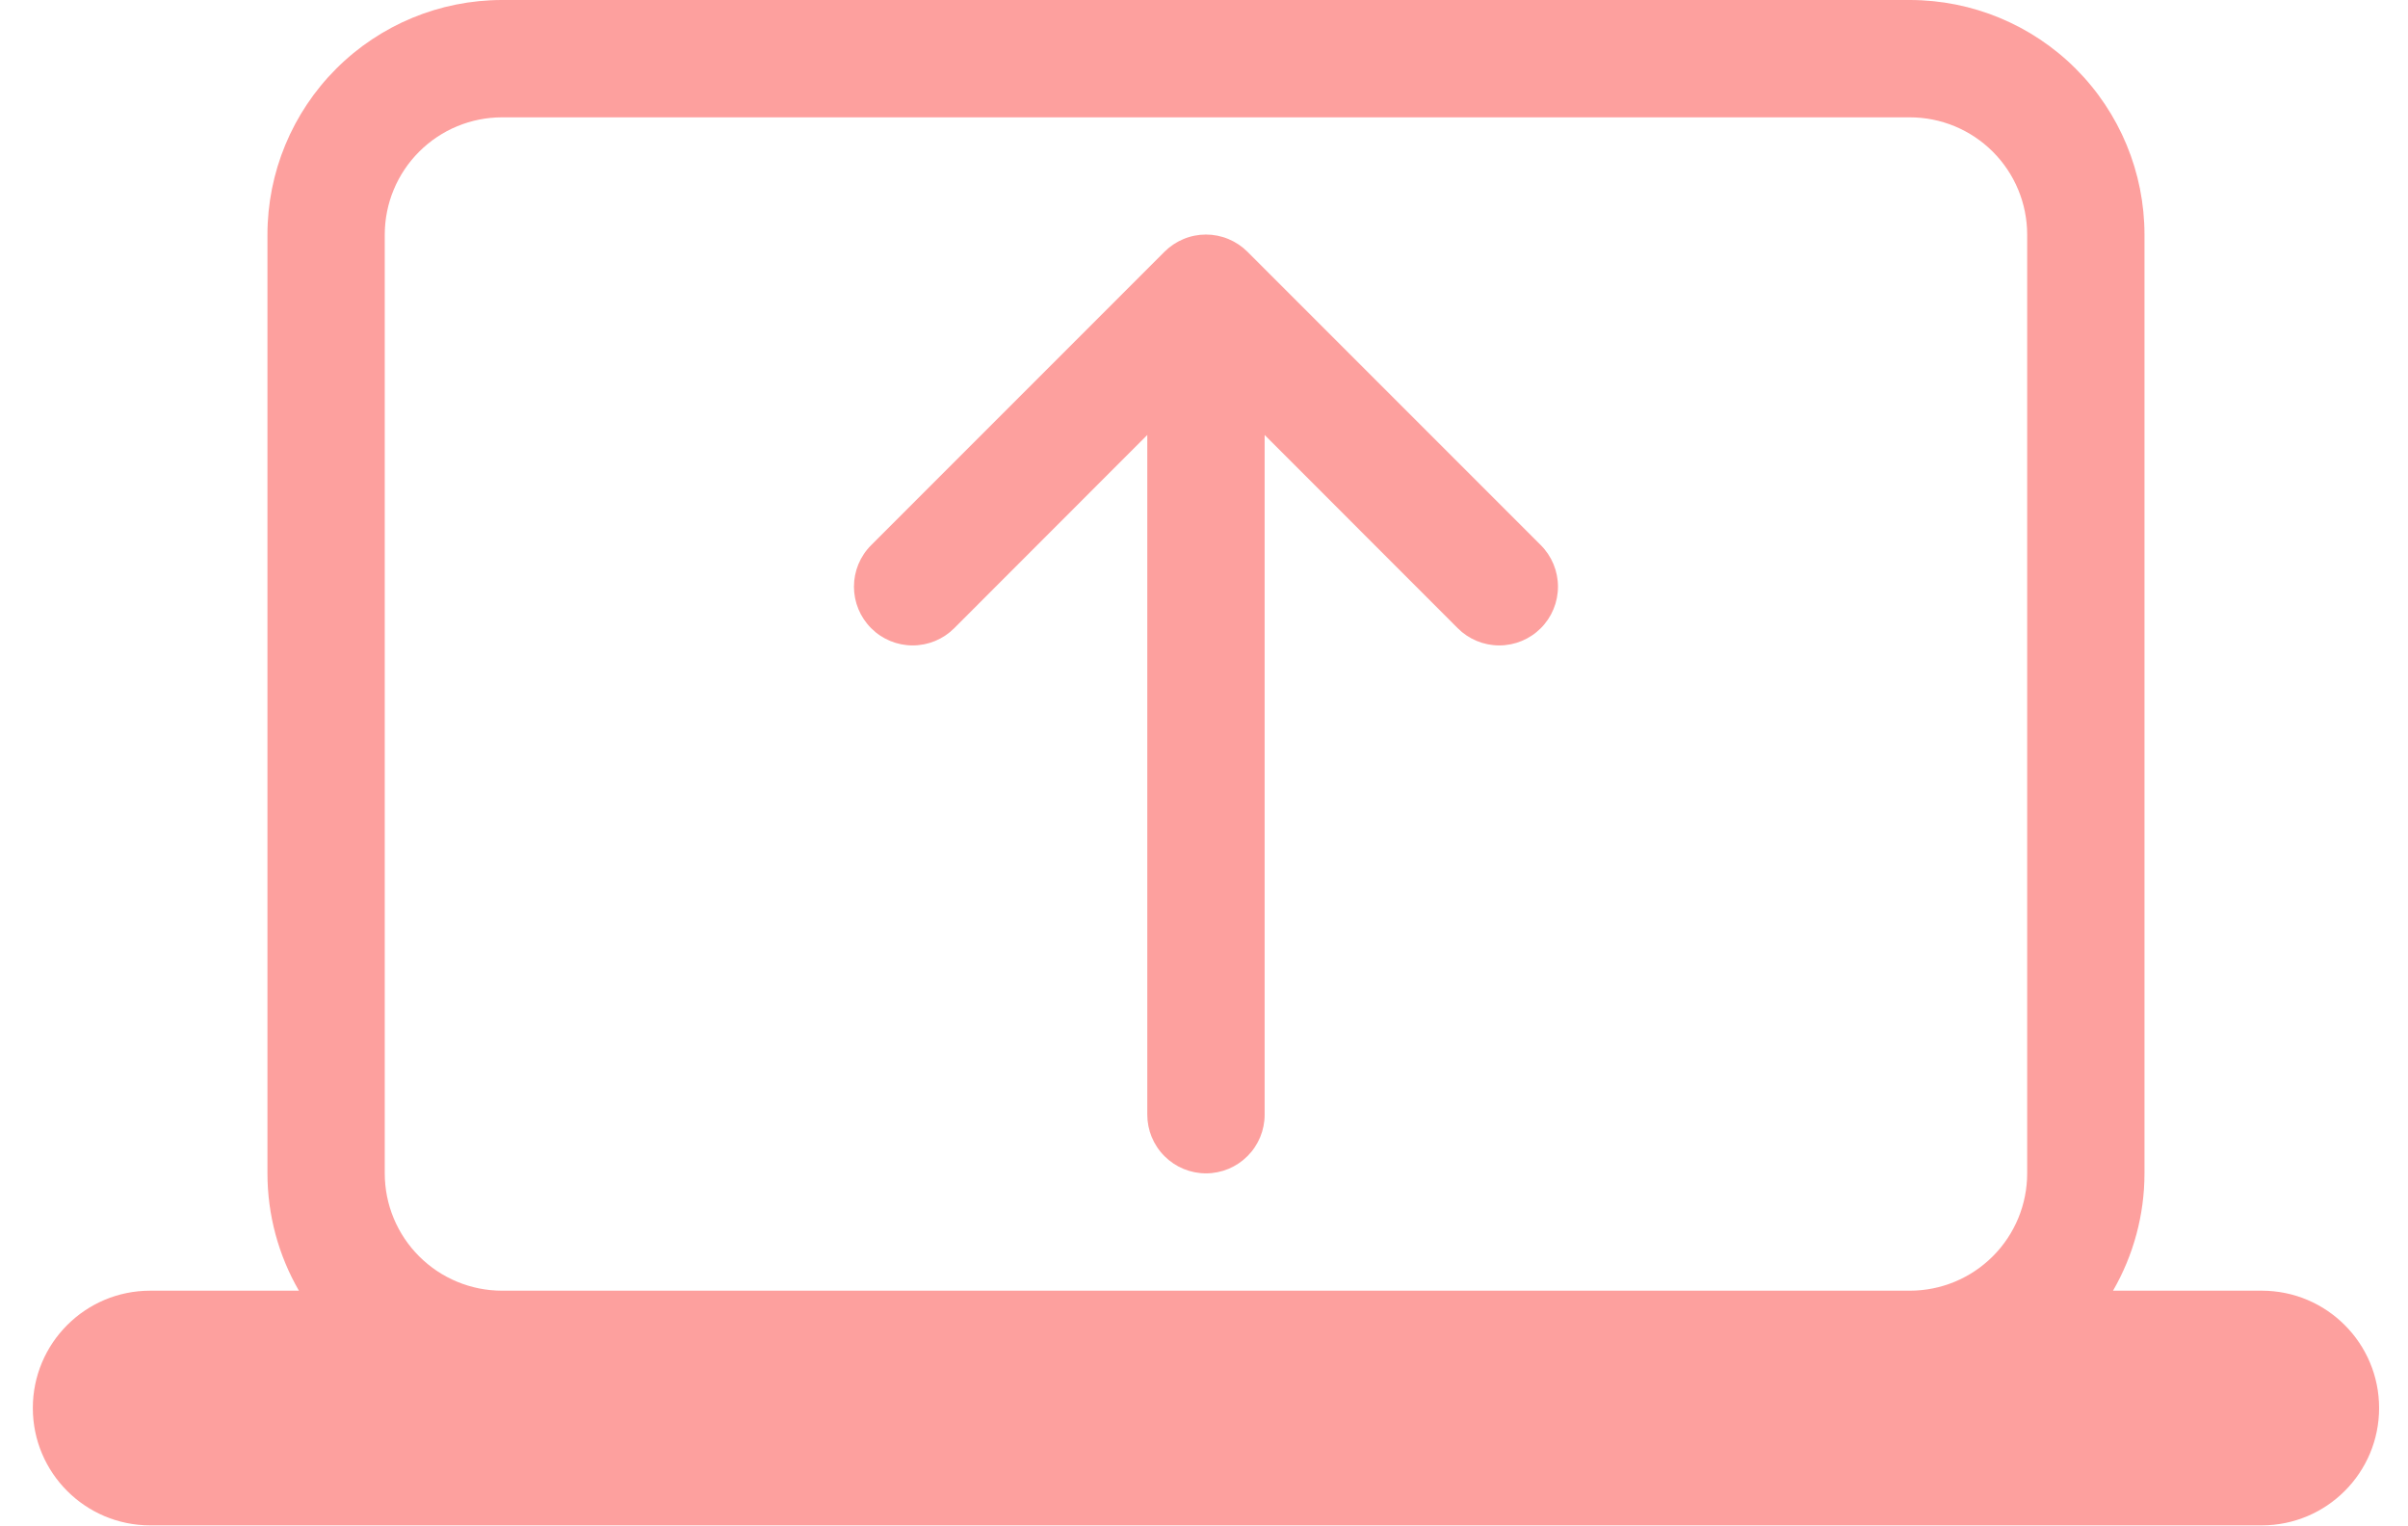
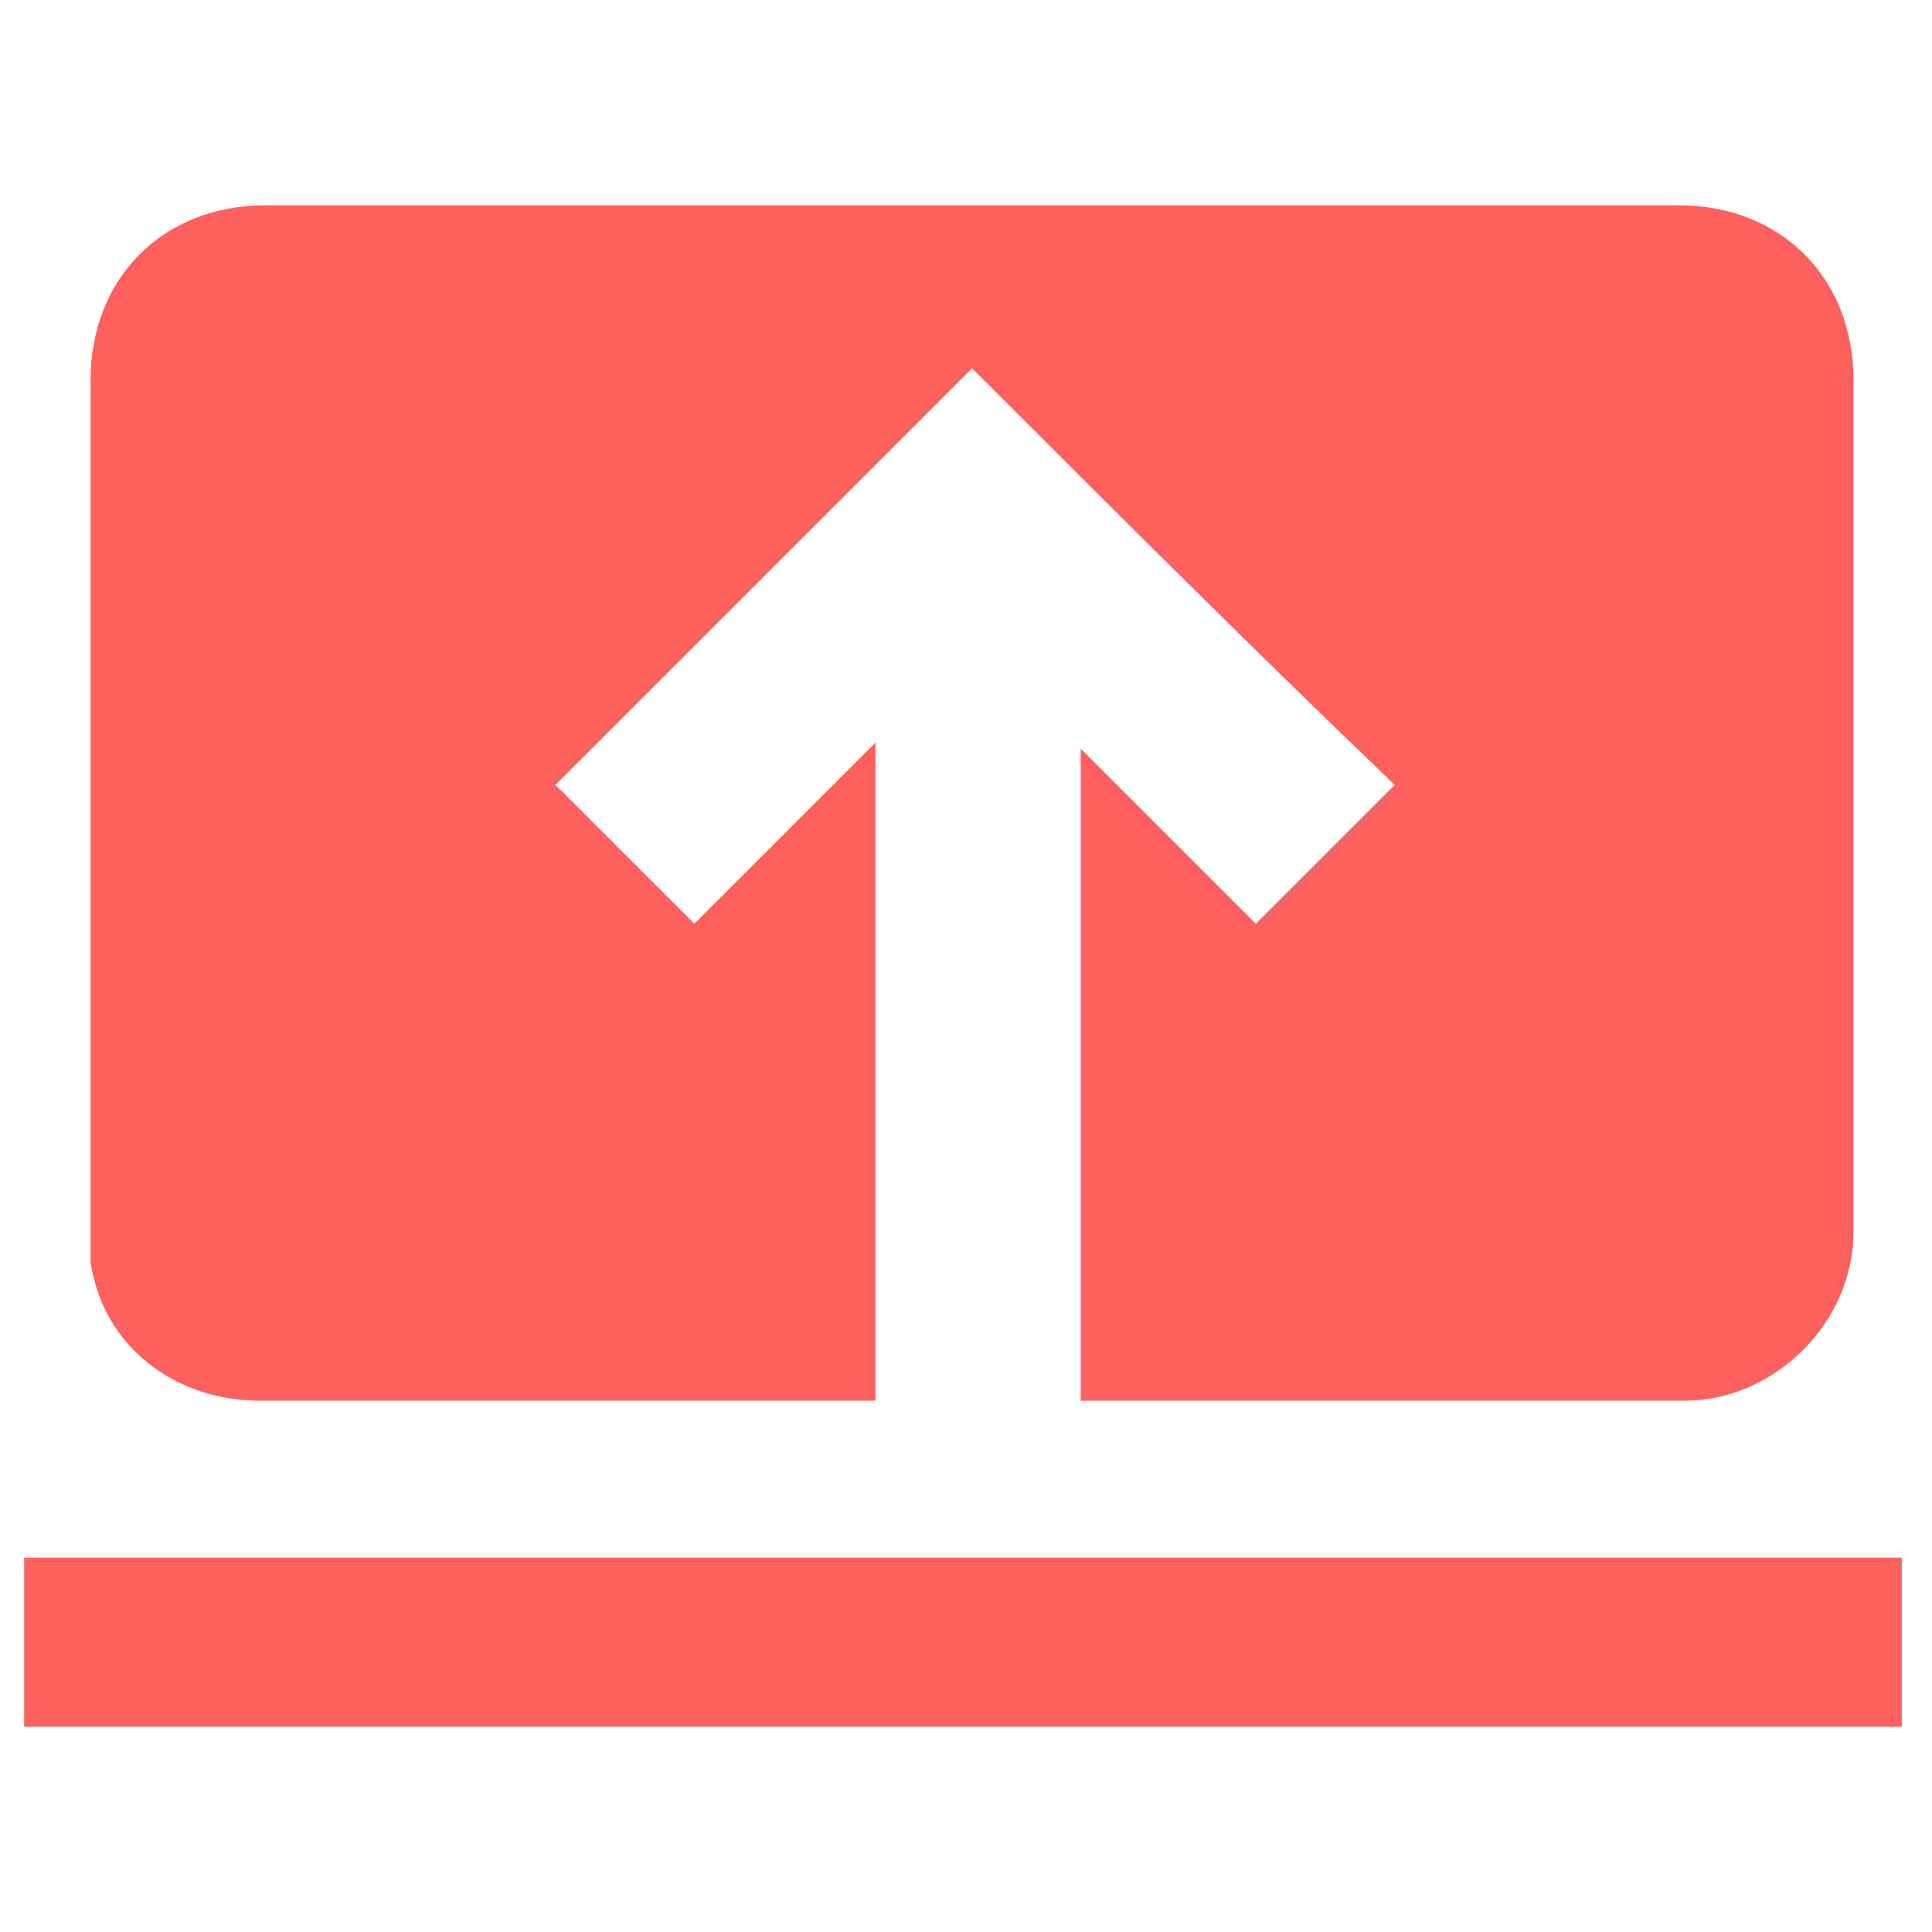
- <svg xmlns="http://www.w3.org/2000/svg" width="60" height="38" viewBox="0 0 60 38" fill="#FC615D">
-   <path fill-rule="evenodd" clip-rule="evenodd" d="M6.664 5.846C6.664 4.296 7.28 2.809 8.377 1.712C9.473 0.616 10.96 0 12.511 0H47.587C49.138 0 50.625 0.616 51.721 1.712C52.818 2.809 53.434 4.296 53.434 5.846V29.231C53.434 30.266 53.159 31.273 52.65 32.154H56.357C57.971 32.154 59.28 33.463 59.28 35.077C59.28 36.691 57.971 38 56.357 38H3.741C2.127 38 0.818 36.691 0.818 35.077C0.818 33.463 2.127 32.154 3.741 32.154H7.448C6.939 31.273 6.664 30.266 6.664 29.231V5.846ZM12.511 2.923C11.735 2.923 10.992 3.231 10.444 3.779C9.895 4.327 9.587 5.071 9.587 5.846V29.231C9.587 30.006 9.895 30.75 10.444 31.298C10.992 31.846 11.735 32.154 12.511 32.154H47.587C48.363 32.154 49.106 31.846 49.654 31.298C50.203 30.75 50.511 30.006 50.511 29.231V5.846C50.511 5.071 50.203 4.327 49.654 3.779C49.106 3.231 48.363 2.923 47.587 2.923H12.511ZM30.049 29.231C29.661 29.231 29.29 29.077 29.016 28.803C28.741 28.529 28.587 28.157 28.587 27.769V10.836L23.776 15.65C23.502 15.925 23.129 16.079 22.741 16.079C22.353 16.079 21.981 15.925 21.707 15.65C21.432 15.376 21.278 15.003 21.278 14.615C21.278 14.227 21.432 13.855 21.707 13.581L29.014 6.273C29.15 6.137 29.311 6.029 29.489 5.955C29.666 5.881 29.857 5.843 30.049 5.843C30.241 5.843 30.432 5.881 30.609 5.955C30.787 6.029 30.948 6.137 31.084 6.273L38.392 13.581C38.666 13.855 38.82 14.227 38.82 14.615C38.82 15.003 38.666 15.376 38.392 15.65C38.117 15.925 37.745 16.079 37.357 16.079C36.969 16.079 36.596 15.925 36.322 15.65L31.511 10.836V27.769C31.511 28.157 31.357 28.529 31.082 28.803C30.808 29.077 30.437 29.231 30.049 29.231Z" fill="#FC615D" fill-opacity="0.6" />
+ <svg xmlns="http://www.w3.org/2000/svg" version="1.1" id="Layer_1" x="0px" y="0px" viewBox="0 0 32 32" style="enable-background:new 0 0 32 32;" xml:space="preserve">
+   <style type="text/css">
+ 	.st0{display:none;}
+ 	.st1{display:inline;fill-rule:evenodd;clip-rule:evenodd;fill:#B9BBBE;}
+ 	.st2{display:inline;fill:#B9BBBE;}
+ 	.st3{fill:#FC615D;}
+ </style>
+   <g id="Layer_1_1_" class="st0">
+     <path class="st1" d="M22.5,14.4h1.9v3.3h-1.9c-0.2,0.8-0.5,1.5-1,2.1l1.2,1.2L21,22.6l-1.2-1.2c-0.6,0.4-1.4,0.8-2.1,1v1.9h-3.3   v-1.9c-0.8-0.2-1.5-0.5-2.1-1l-1.2,1.2L9.4,21l1.2-1.2c-0.4-0.6-0.8-1.4-1-2.1h-2v-3.3h1.9c0.2-0.8,0.5-1.5,1-2.1L9.3,11L11,9.2   l1.2,1.2c0.6-0.4,1.4-0.8,2.1-1V7.6h3.3v1.9c0.8,0.2,1.5,0.5,2.1,1l1.2-1.2l1.7,1.7l-1.2,1.1C22,12.9,22.2,13.5,22.5,14.4z    M15.9,19.3c1.8,0,3.3-1.5,3.3-3.3s-1.5-3.3-3.3-3.3s-3.3,1.5-3.3,3.3S14.1,19.3,15.9,19.3z" />
+   </g>
+   <g id="Layer_3" class="st0">
+     <path class="st1" d="M18.5,15.1c0,1.4-1.1,2.5-2.5,2.5c-1.3,0-2.5-1.1-2.5-2.5v-5c0-1.4,1.1-2.5,2.5-2.5s2.5,1.1,2.5,2.5V15.1z    M15.9,19.5c2.3,0,4.4-1.8,4.4-4.3h1.4c0,2.9-2.3,5.2-5,5.6v2.7h-1.6v-2.7c-2.7-0.4-5-2.8-5-5.6h1.4C11.5,17.6,13.6,19.5,15.9,19.5   z M15.9,9.3c-0.7,0-0.8,0.6-0.8,0.8v5c0,0.3,0.2,0.8,0.8,0.8c0.7,0,0.8-0.6,0.8-0.8v-5C16.8,9.9,16.6,9.3,15.9,9.3z" />
+     <path class="st1" d="M18.5,15.1c0,1.4-1.1,2.5-2.5,2.5c-1.3,0-2.5-1.1-2.5-2.5v-5c0-1.4,1.1-2.5,2.5-2.5s2.5,1.1,2.5,2.5V15.1z    M15.9,19.5c2.3,0,4.4-1.8,4.4-4.3h1.4c0,2.9-2.3,5.2-5,5.6v3.6h-1.6v-3.6c-2.7-0.4-5-2.8-5-5.6h1.4C11.5,17.6,13.6,19.5,15.9,19.5   z" />
+   </g>
+   <g id="Layer_4" class="st0">
+     <path class="st2" d="M22.8,12.6l-2,2v-2.4c0-1.1-0.9-2-1.9-2H9.5c-1.1,0-1.9,0.9-1.9,2v7c0,1.1,0.9,2,1.9,2h9.1   c1.1,0,1.9-0.9,1.9-2V17l2,2c0.6,0.6,1.6,0.1,1.6-0.7v-4.9C24.3,12.4,23.3,12,22.8,12.6z" />
+   </g>
+   <g>
+     <path class="st3" d="M16.1,6.1c-2.3,2.3-4.6,4.6-6.9,6.9c0.8,0.8,1.5,1.5,2.3,2.3c1-1,1.9-1.9,3-3c0,3.6,0,7.2,0,10.9   c-0.1,0-0.1,0-0.2,0c-3.3,0-6.7,0-10,0c-1.4,0-2.6-0.9-2.8-2.3c0-0.2,0-0.4,0-0.6c0-4.7,0-9.3,0-14c0-1.7,1.2-2.9,2.9-2.9   c7.8,0,15.6,0,23.4,0c1.7,0,2.9,1.2,2.9,2.9c0,4.7,0,9.4,0,14.1c0,1.5-1.3,2.8-2.8,2.8c-3.3,0-6.6,0-9.8,0c-0.1,0-0.1,0-0.2,0   c0-3.6,0-7.2,0-10.8c1,1,2,2,2.9,2.9c0.8-0.8,1.6-1.6,2.3-2.3C20.7,10.7,18.4,8.4,16.1,6.1z" />
+     <path class="st3" d="M31.5,25.8c0,0.9,0,1.9,0,2.8c-10.4,0-20.7,0-31.1,0c0-0.9,0-1.9,0-2.8C10.8,25.8,21.2,25.8,31.5,25.8z" />
+   </g>
</svg>
